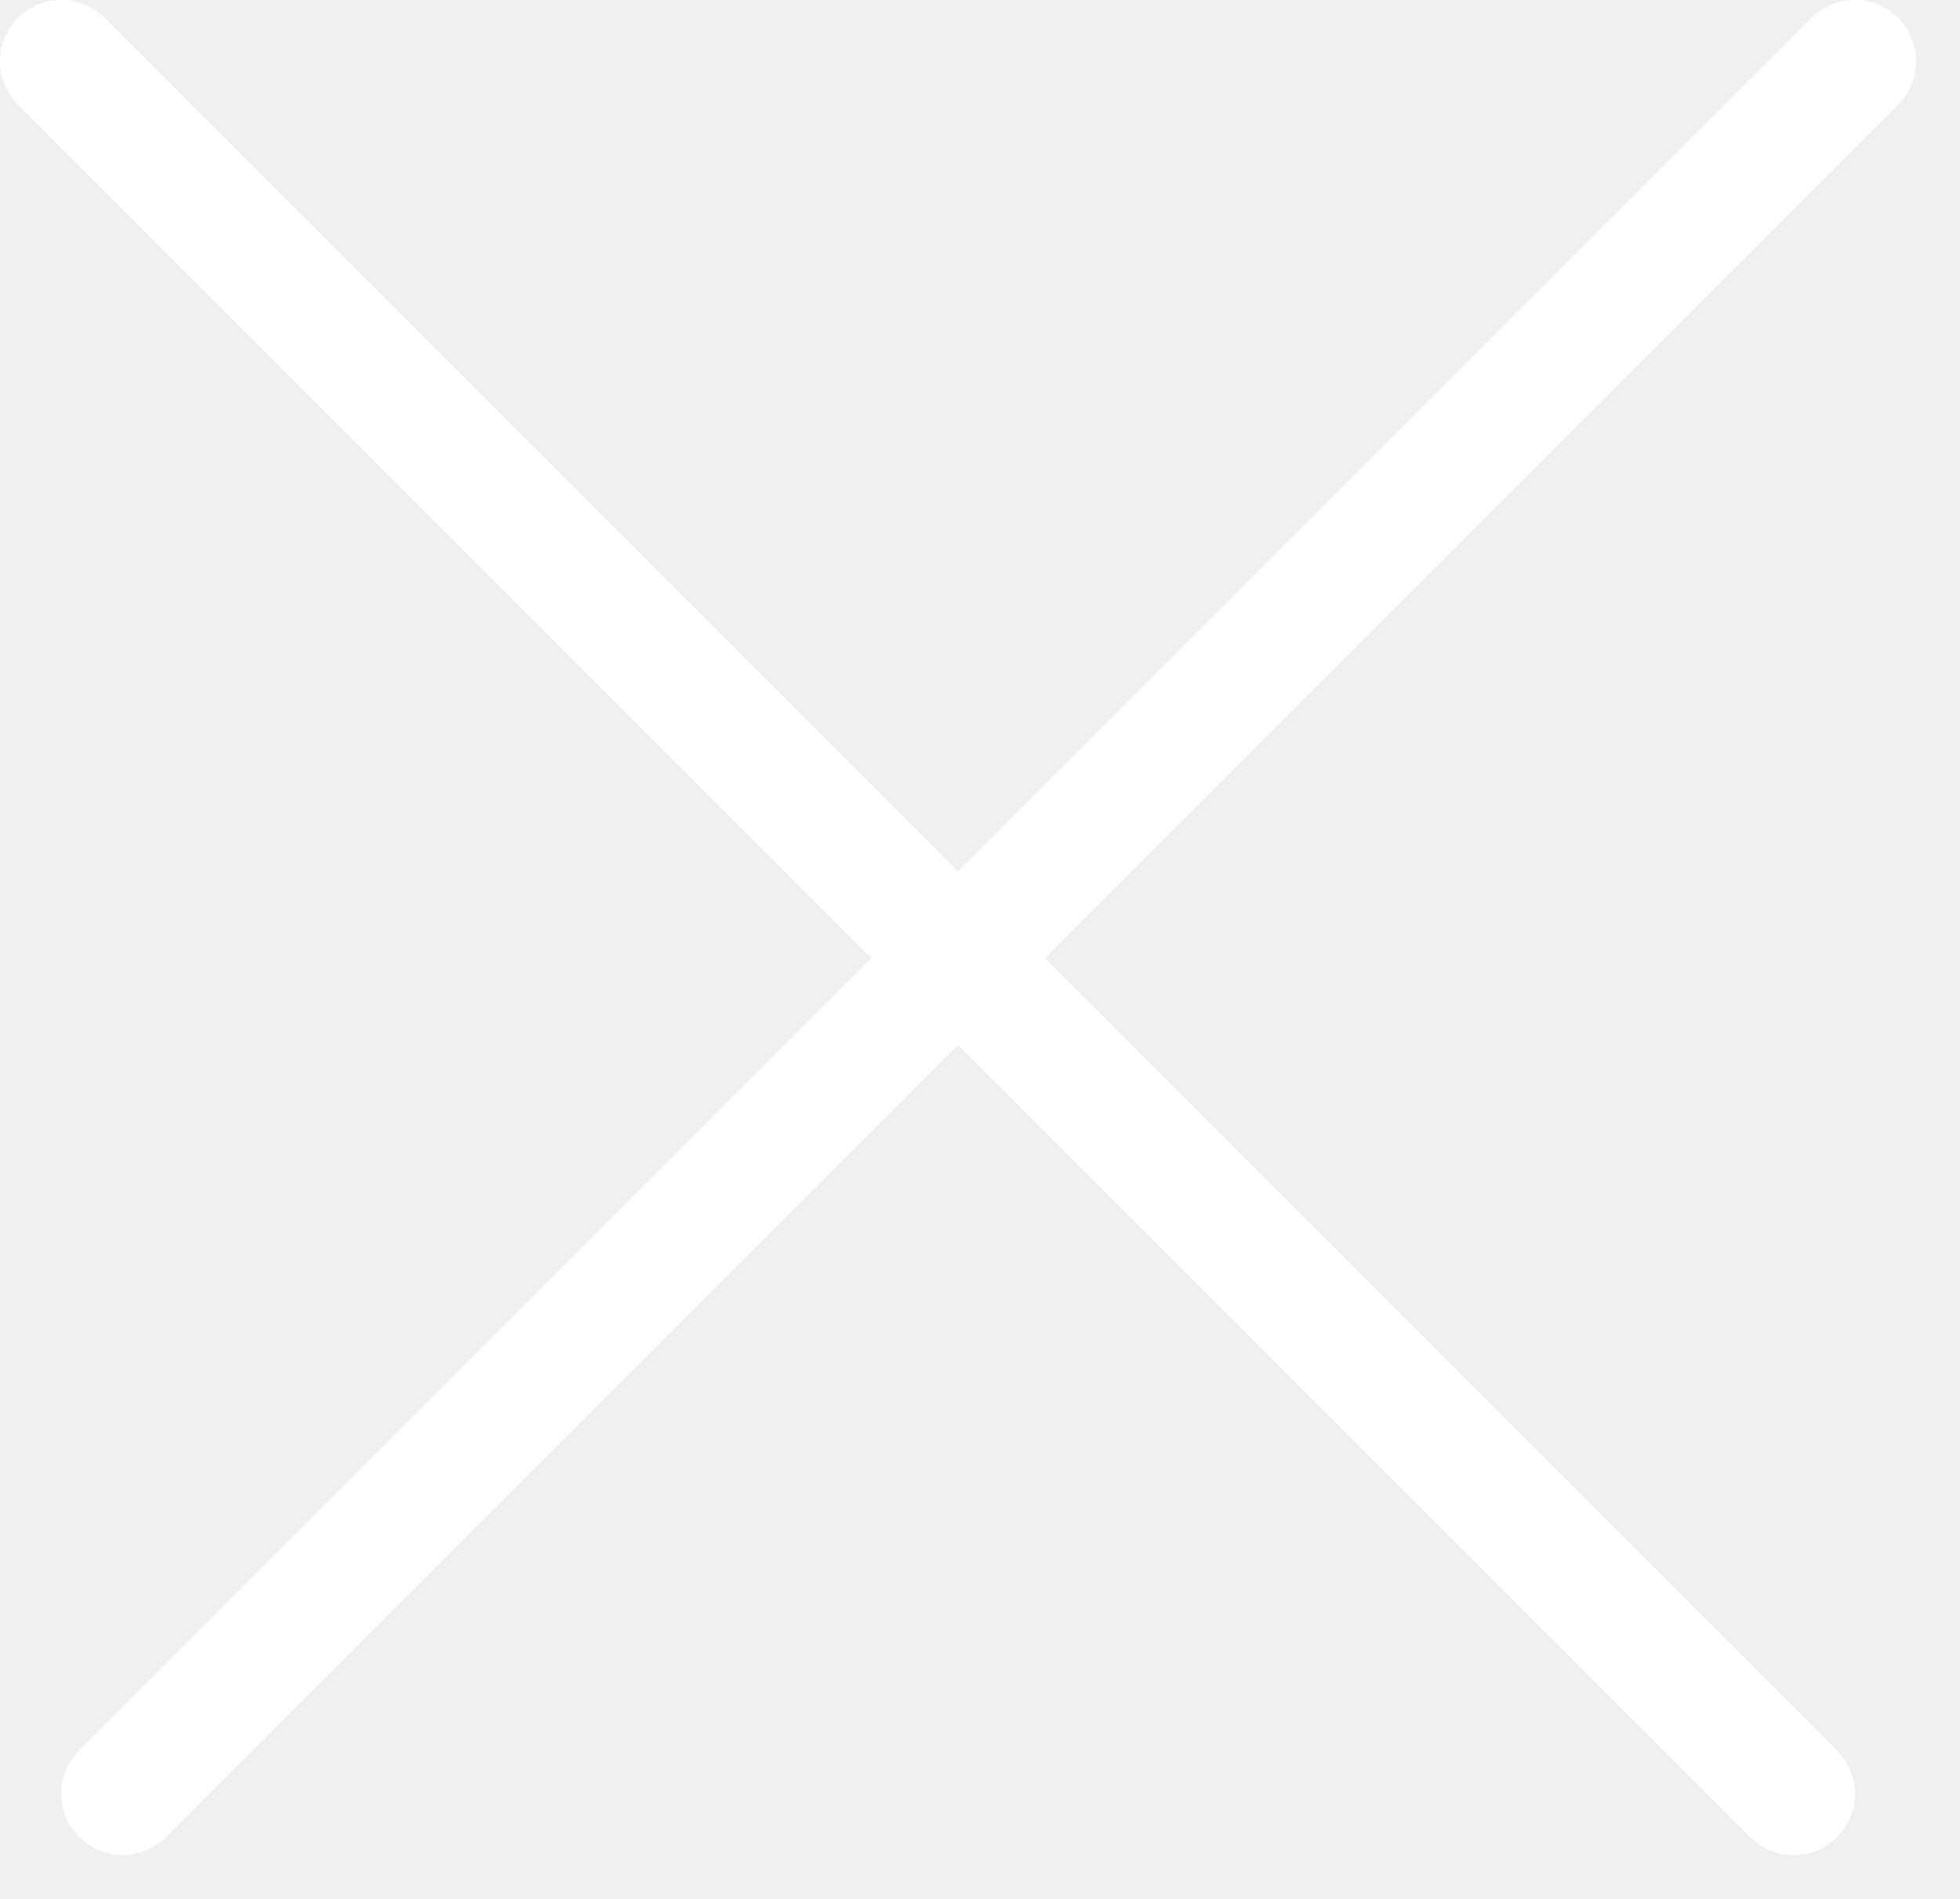
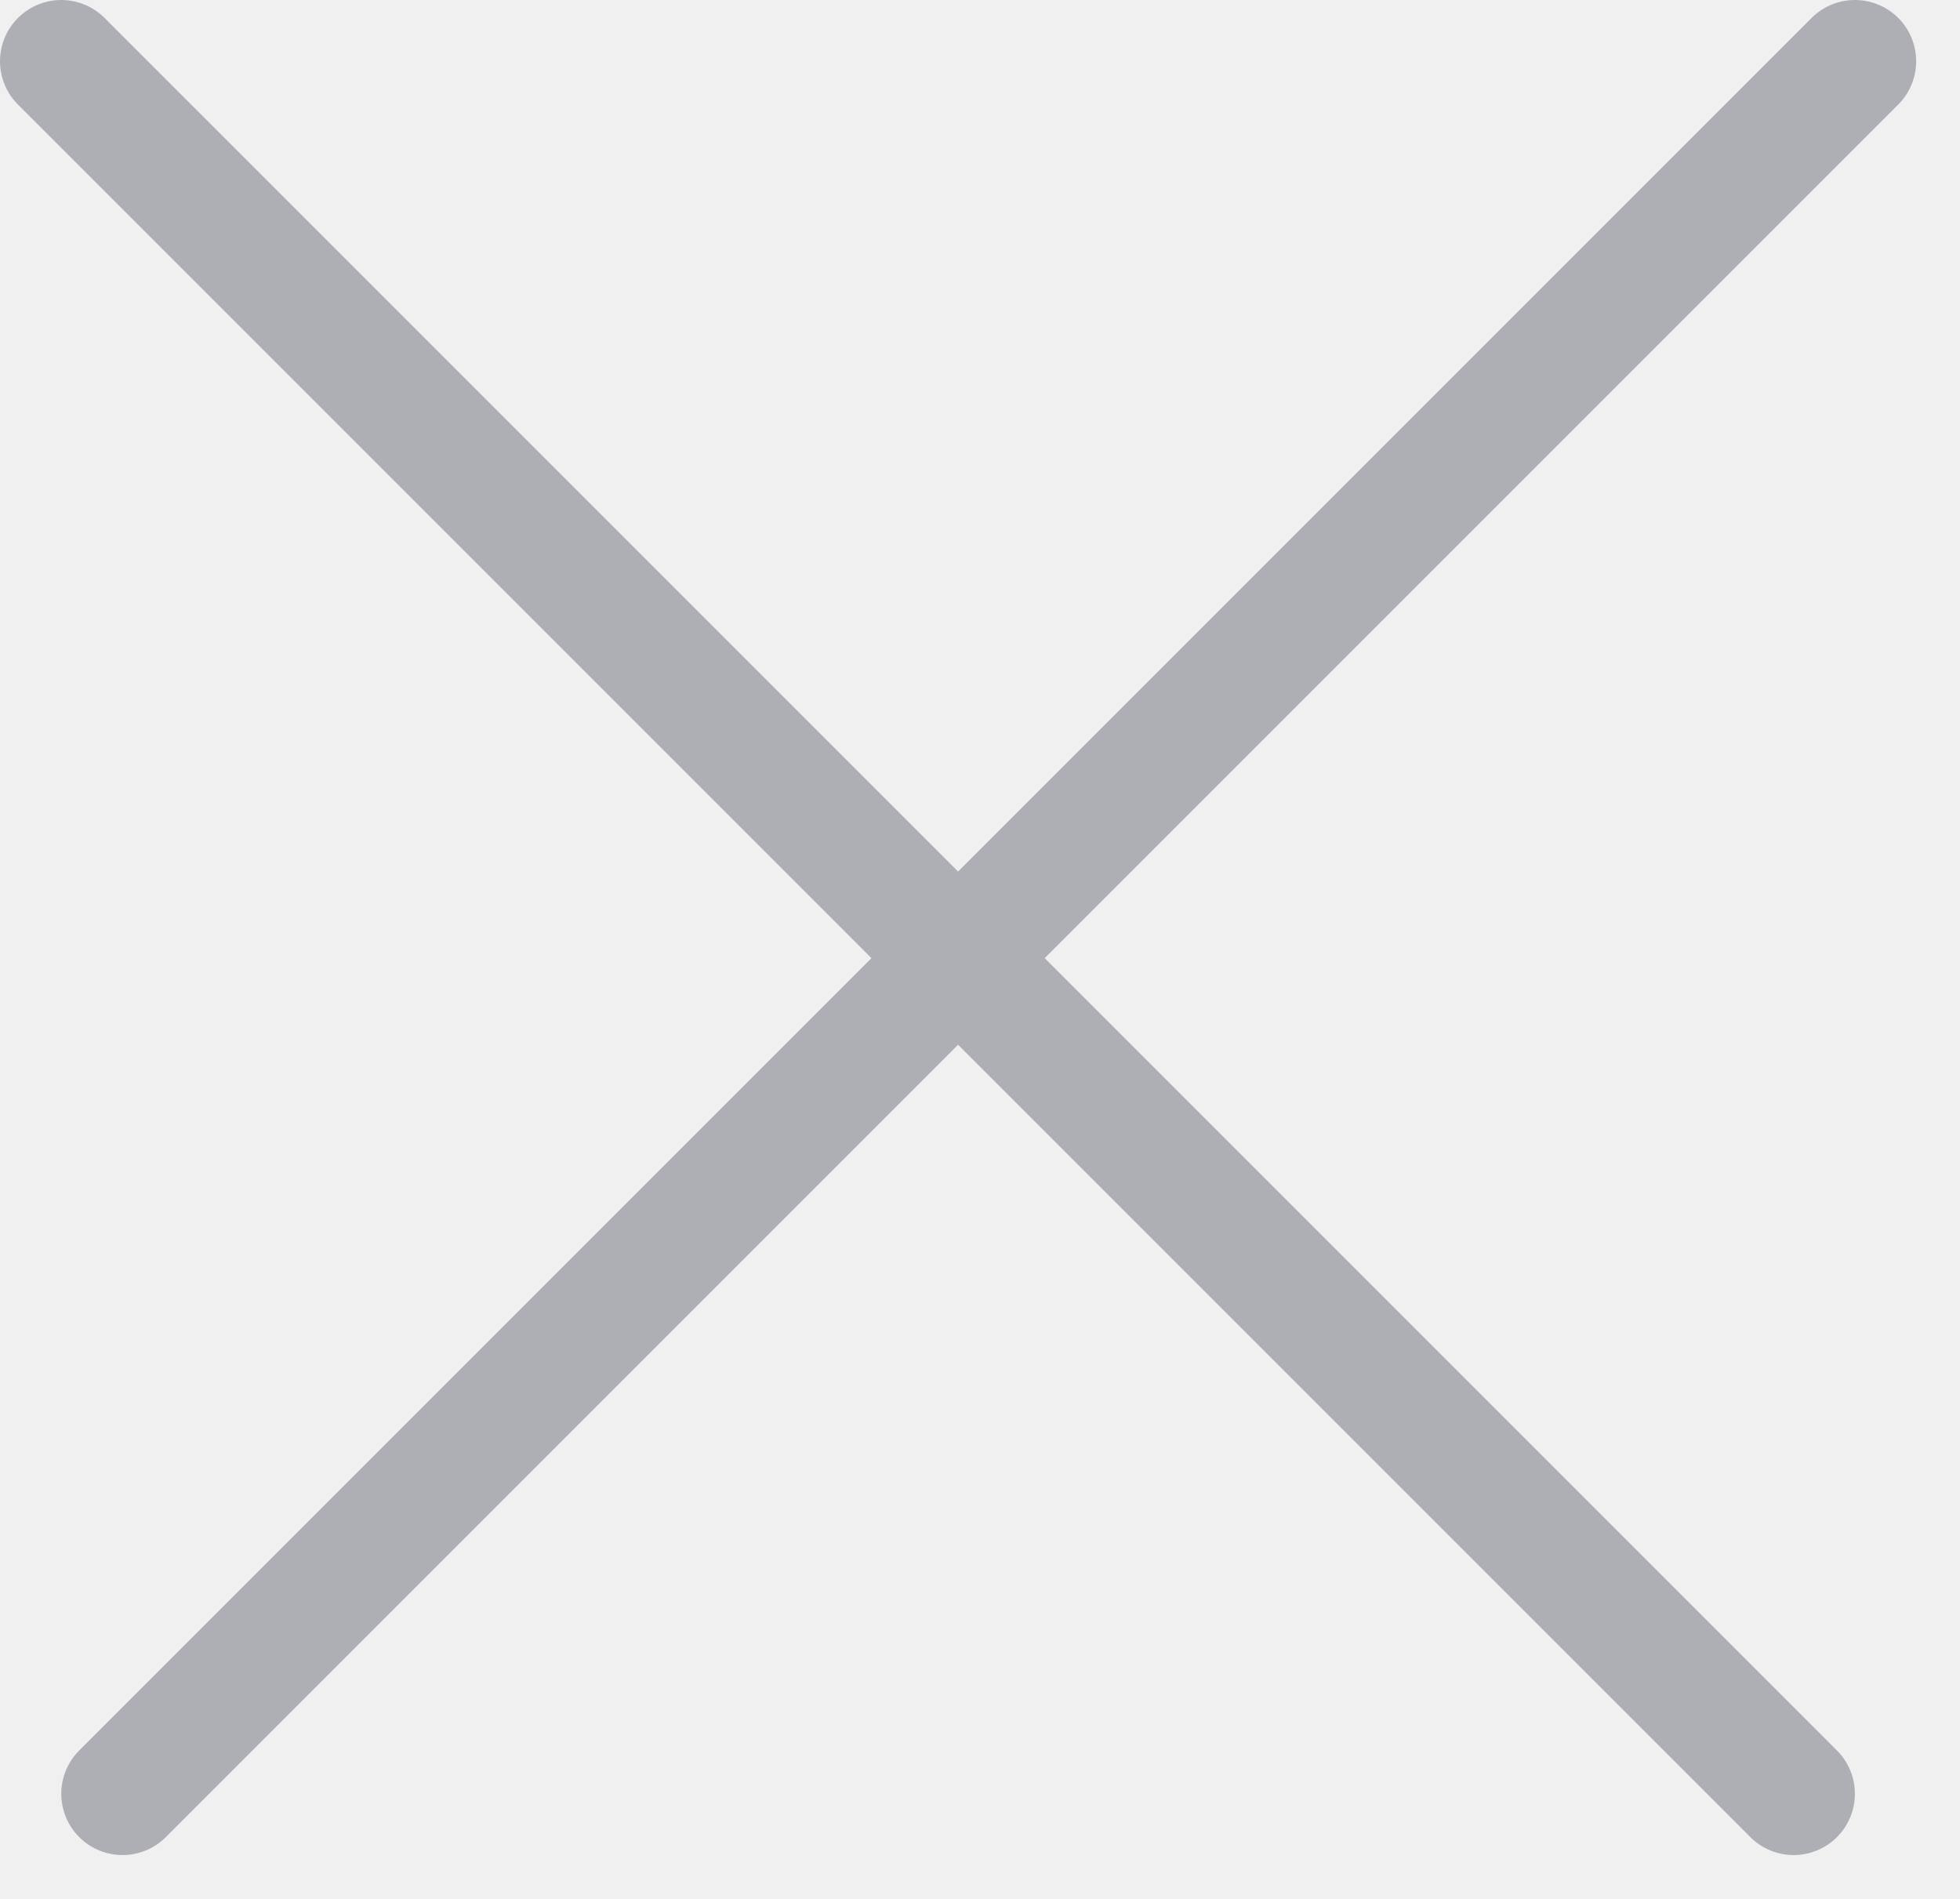
<svg xmlns="http://www.w3.org/2000/svg" width="32px" height="31px" viewBox="0 0 32 31" version="1.1">
  <defs />
  <g id="Page-1" stroke="none" stroke-width="1" fill="none" fill-rule="evenodd" stroke-linecap="round" stroke-linejoin="round">
-     <g id="Artboard-1" transform="translate(-9, -10)" stroke="#FFFFFF" stroke-width="2">
+     <g id="Artboard-1" transform="translate(-9, -10)" stroke="#AEAFB5" stroke-width="2">
      <g id="close" transform="translate(5, 5)">
        <path d="M5,6 L33.284,34.284" id="Path-3" />
        <path d="M6,6 L34.284,34.284" id="Path-3" transform="translate(20.14214, 20.14214) scale(-1, 1) translate(-20.14214, -20.14214) " />
      </g>
    </g>
  </g>
</svg>
